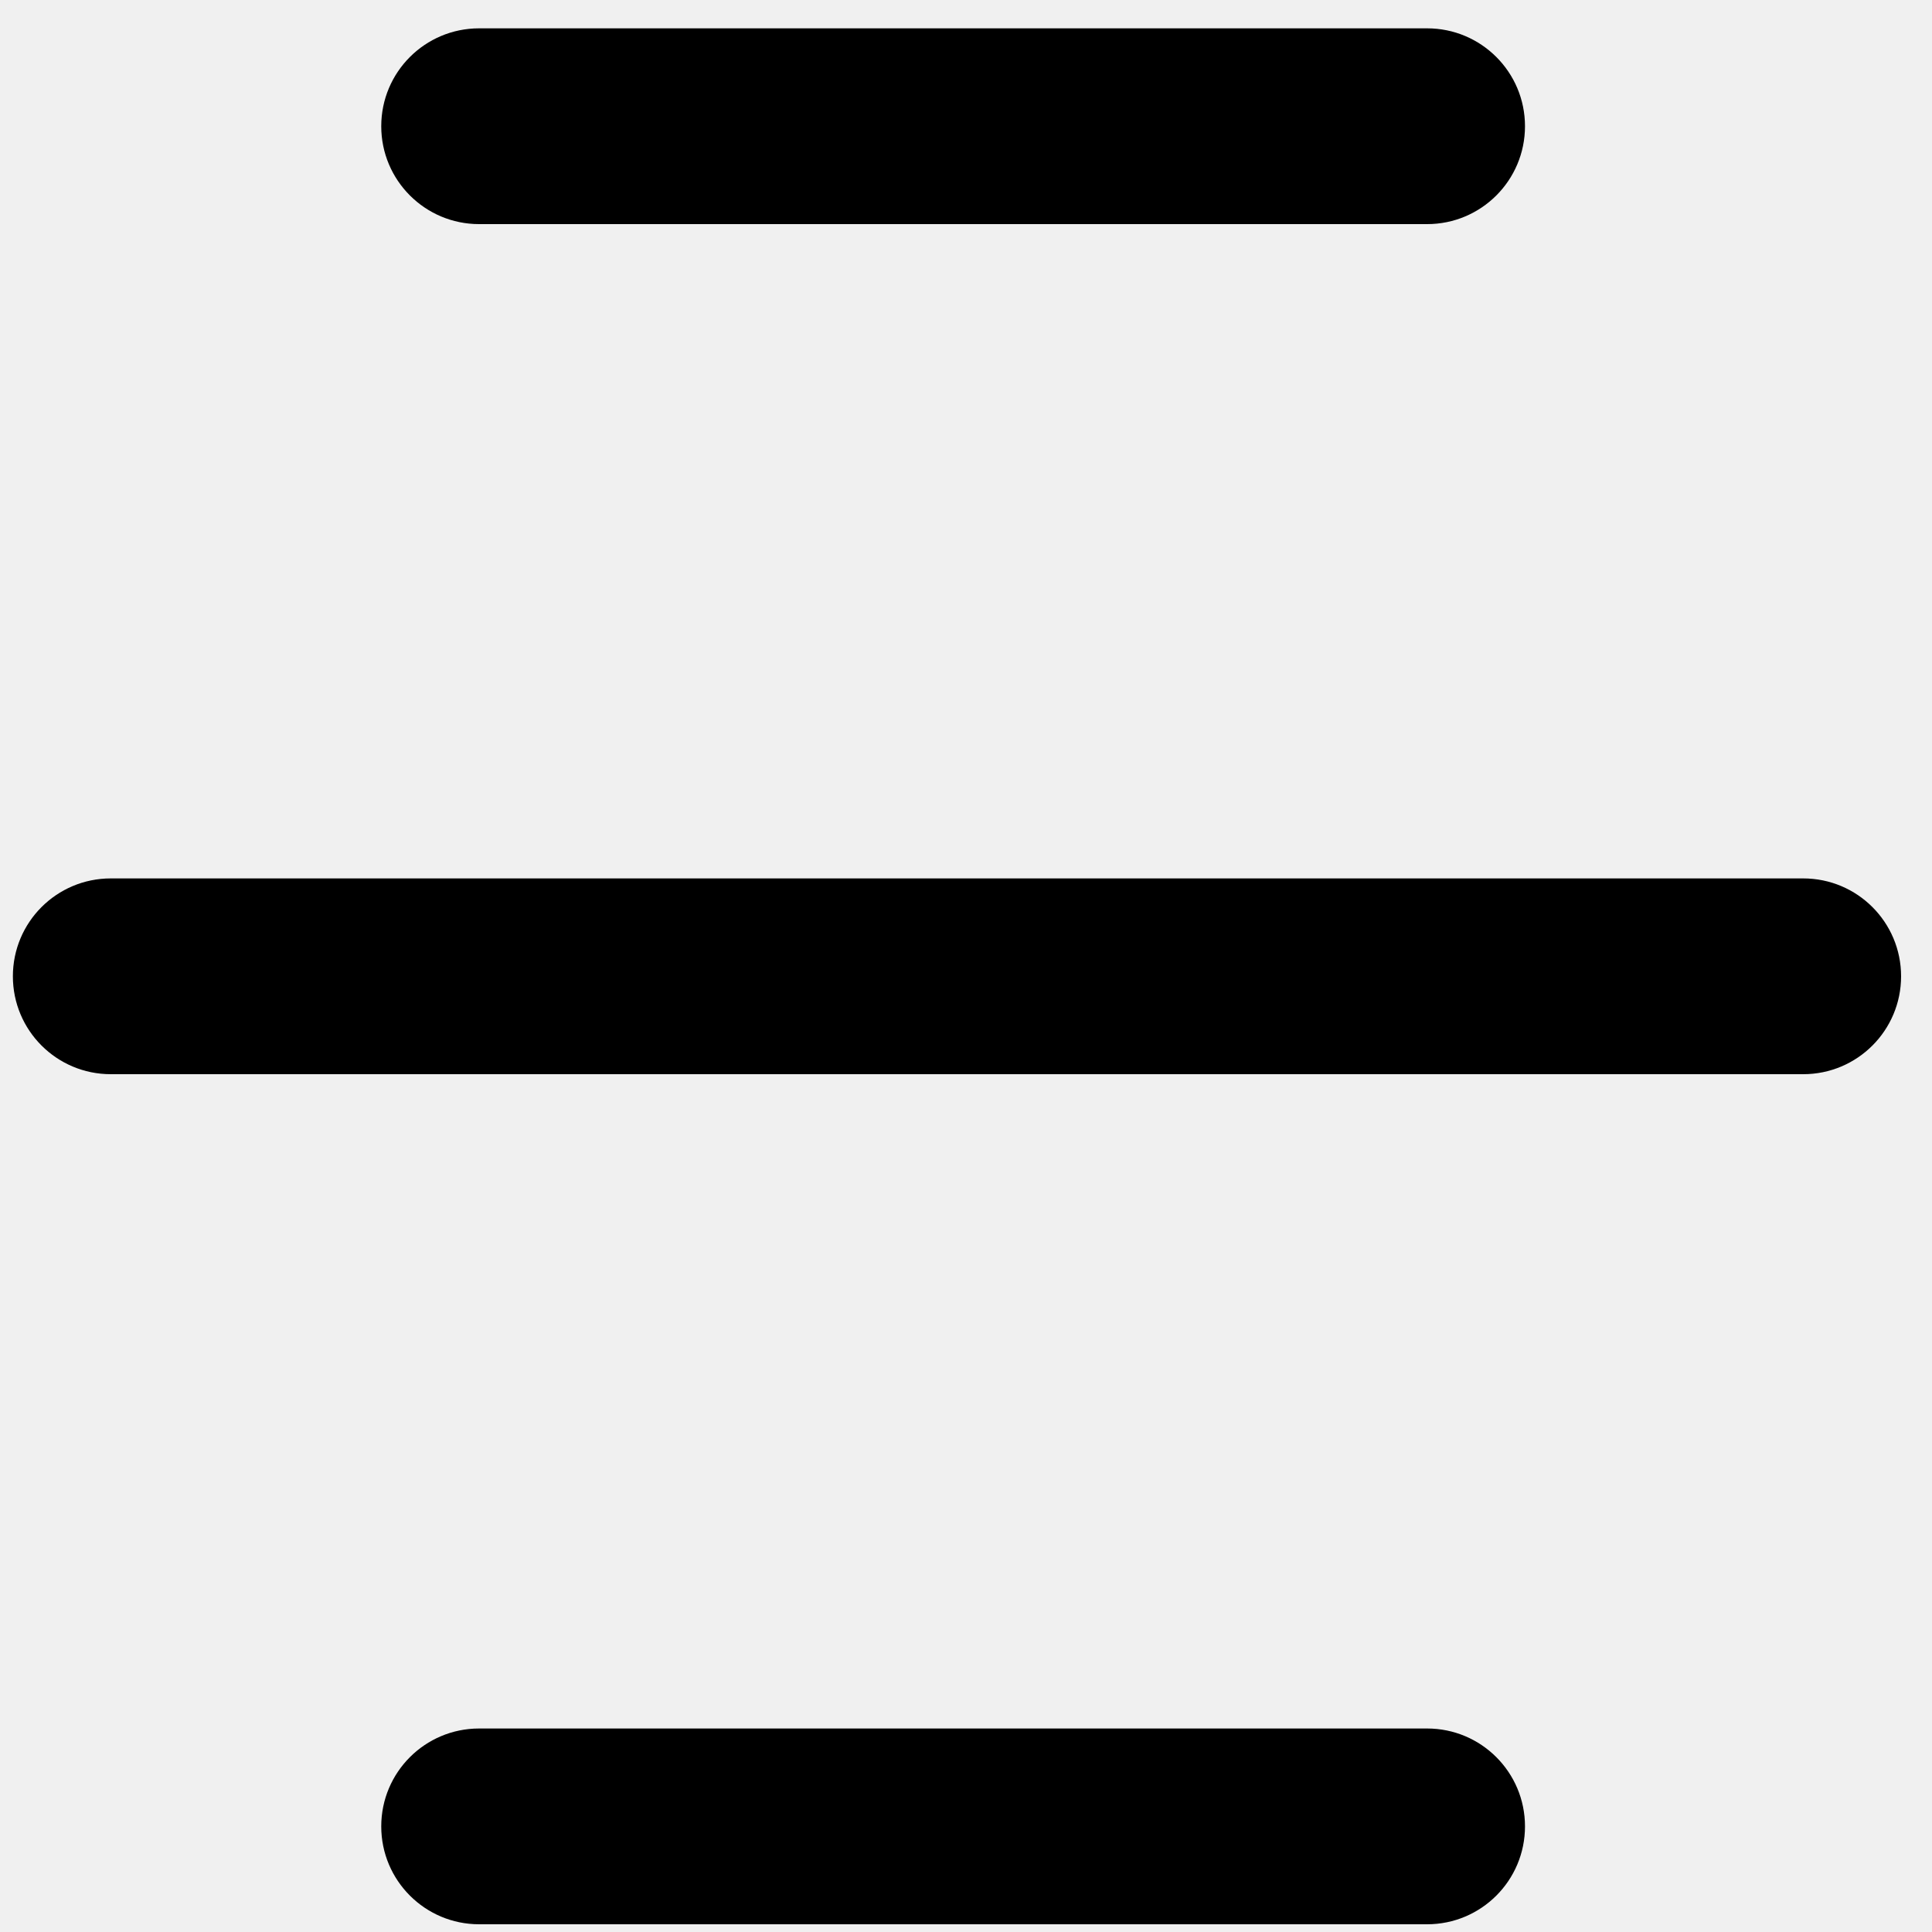
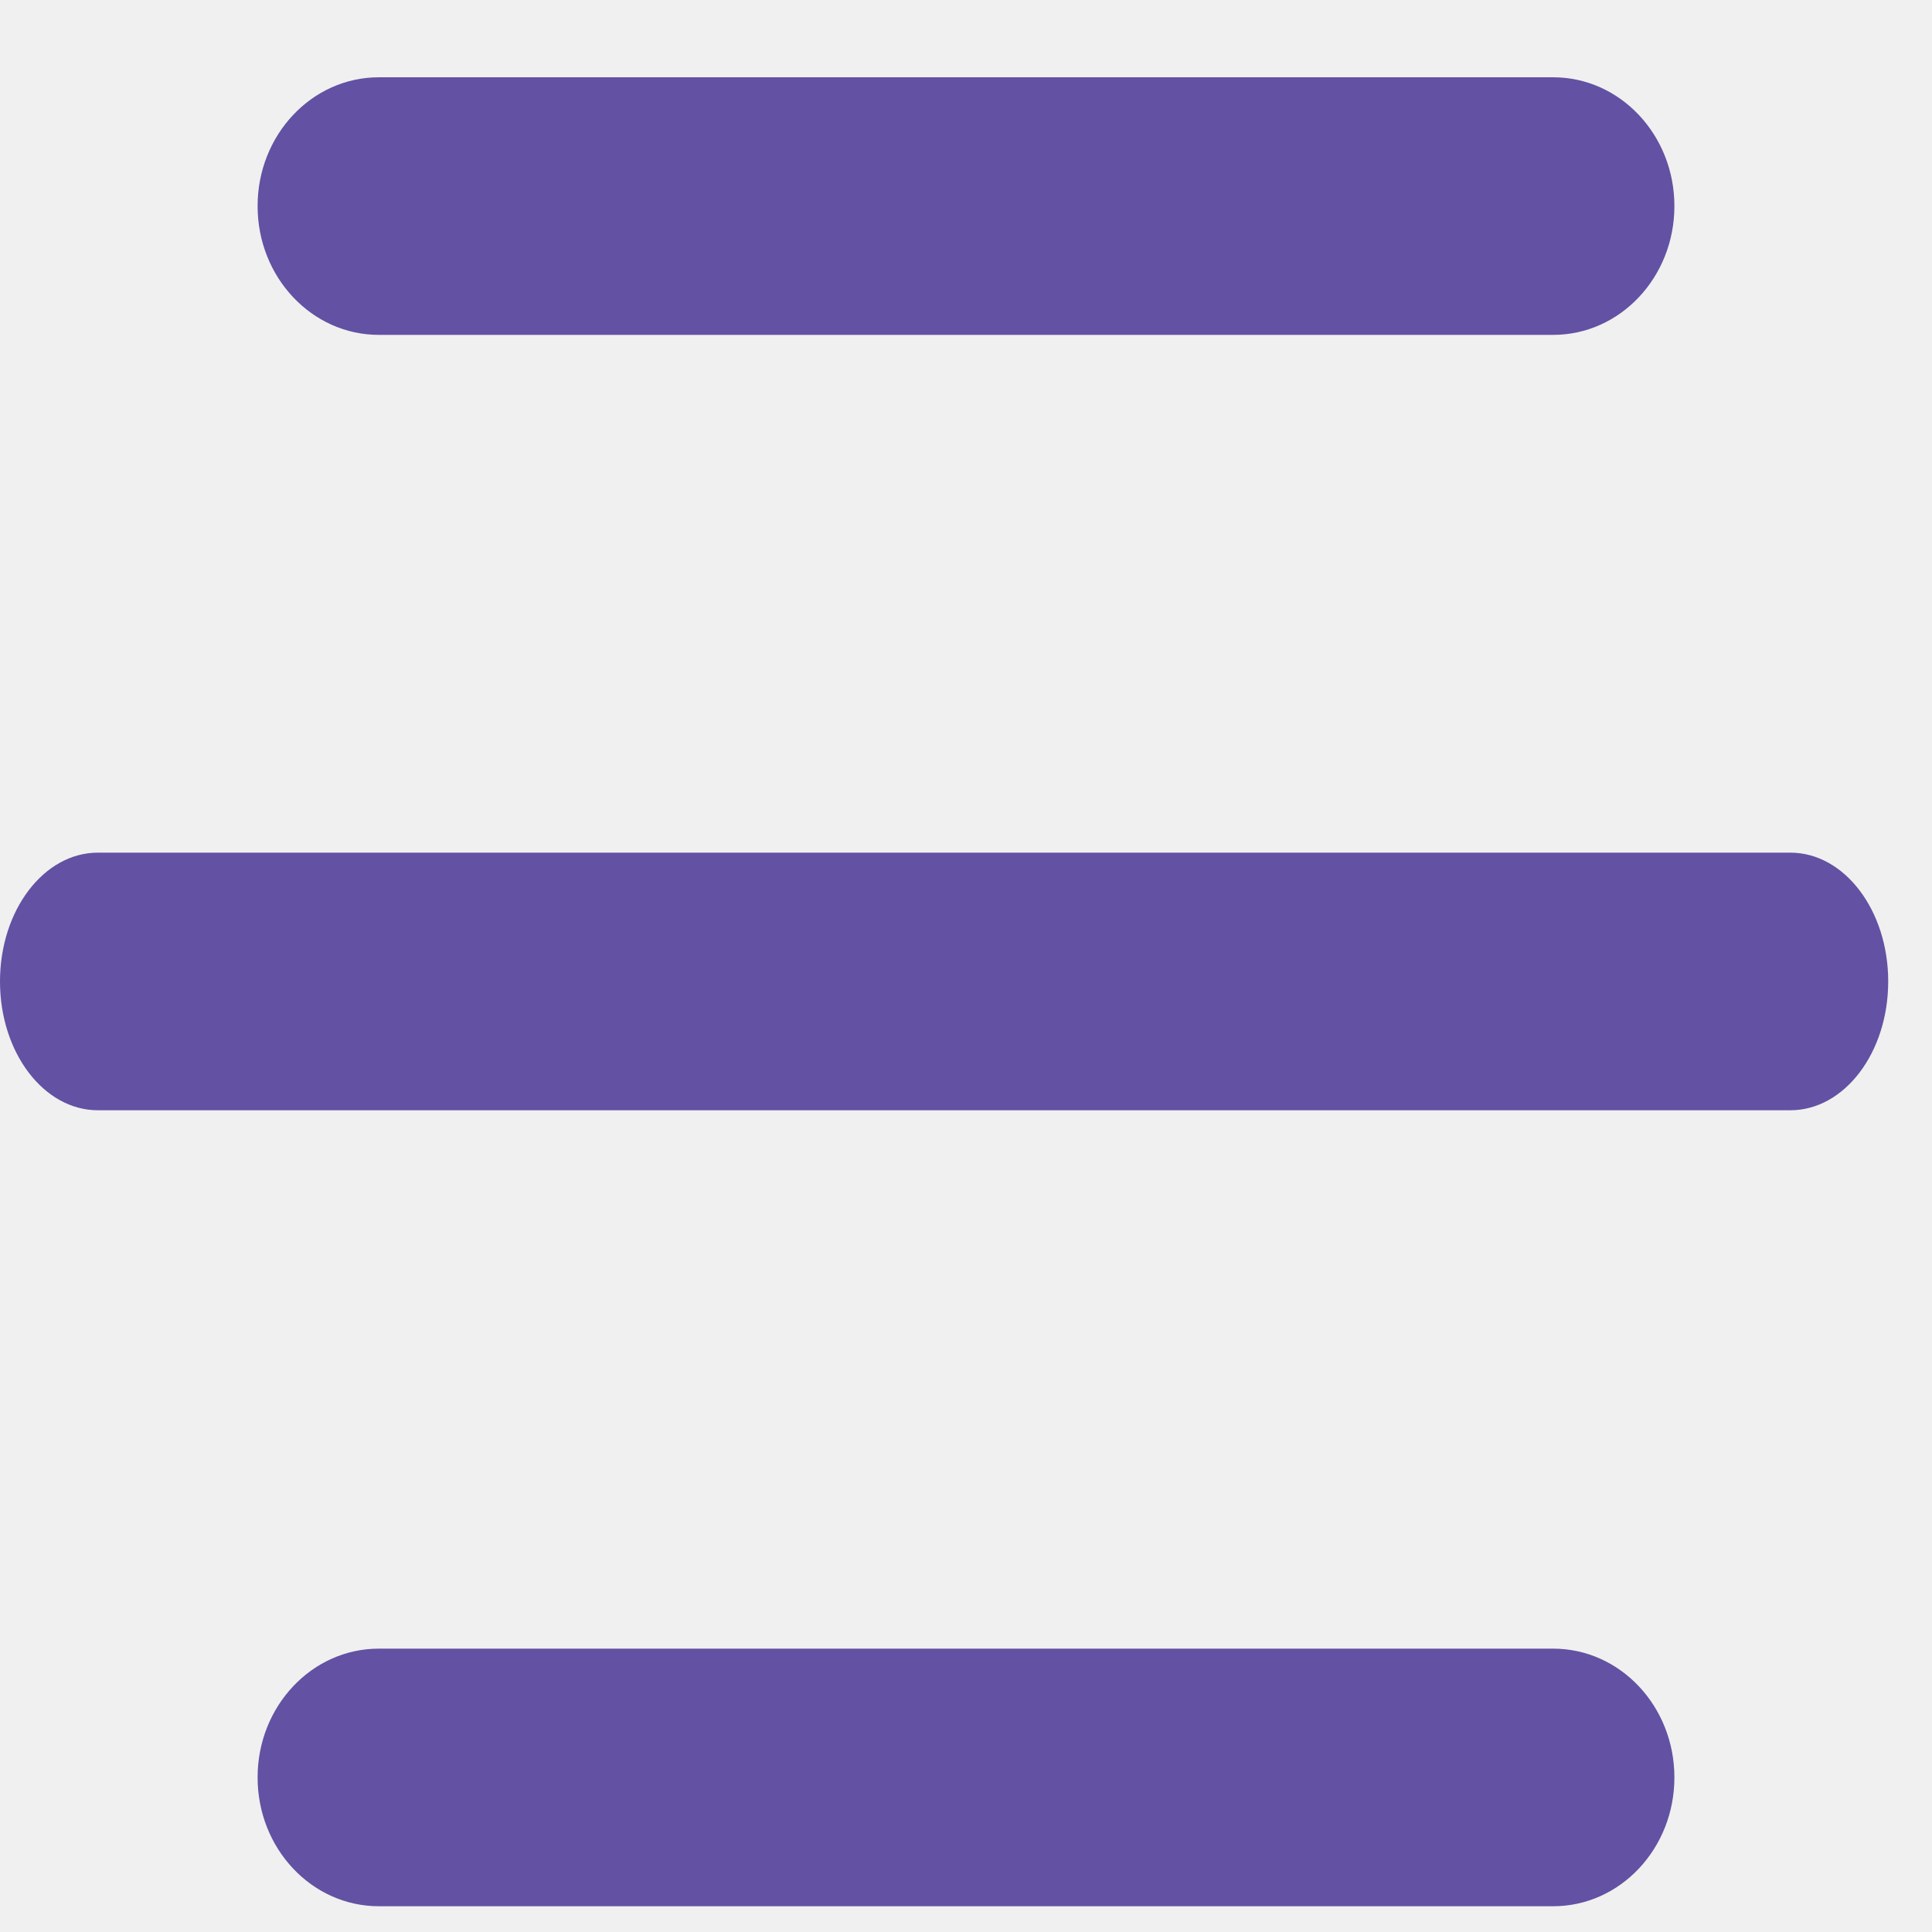
<svg xmlns="http://www.w3.org/2000/svg" width="75" height="75" viewBox="0 0 75 75" fill="none">
-   <g clip-path="url(#clip0_1_2)">
-     <path d="M55.4 8.7H18.6C16.5 8.7 14.8 7 14.8 4.9C14.8 2.8 16.5 1.1 18.6 1.1H55.4C57.5 1.1 59.2 2.8 59.2 4.9C59.2 7 57.5 8.7 55.4 8.7Z" fill="black" />
-     <path d="M70 41.7H4.3C2.2 41.7 0.5 40 0.5 37.9C0.5 35.8 2.2 34.1 4.3 34.1H70C72.1 34.1 73.8 35.8 73.8 37.9C73.8 40 72.1 41.7 70 41.7Z" fill="black" />
-     <path d="M55.4 74.7H18.6C16.5 74.7 14.8 73 14.8 70.9C14.8 68.8 16.5 67.1 18.6 67.1H55.4C57.5 67.1 59.2 68.8 59.2 70.9C59.2 73 57.5 74.7 55.4 74.7Z" fill="black" />
-   </g>
-   <defs>
-     <clipPath id="clip0_1_2">
-       <rect width="74" height="74" fill="white" transform="translate(0 1)" />
-     </clipPath>
-   </defs>
+   <path d="M60.293 13H14.707C12.106 13 10 10.763 10 8C10 5.237 12.106 3 14.707 3H60.293C62.894 3 65 5.237 65 8C65 10.763 62.894 13 60.293 13Z" fill="#6351A3" />
+   <path d="M69.5 43.1H3.8C1.7 43.1 0 40.863 0 38.1C0 35.337 1.7 33.1 3.8 33.1H69.5C71.6 33.1 73.3 35.337 73.3 38.1C73.3 40.863 71.6 43.1 69.5 43.1Z" fill="#6351A3" />
+   <path d="M60.293 74H14.707C12.106 74 10 71.763 10 69C10 66.237 12.106 64 14.707 64H60.293C62.894 64 65 66.237 65 69C65 71.763 62.894 74 60.293 74Z" fill="#6351A3" />
</svg>
